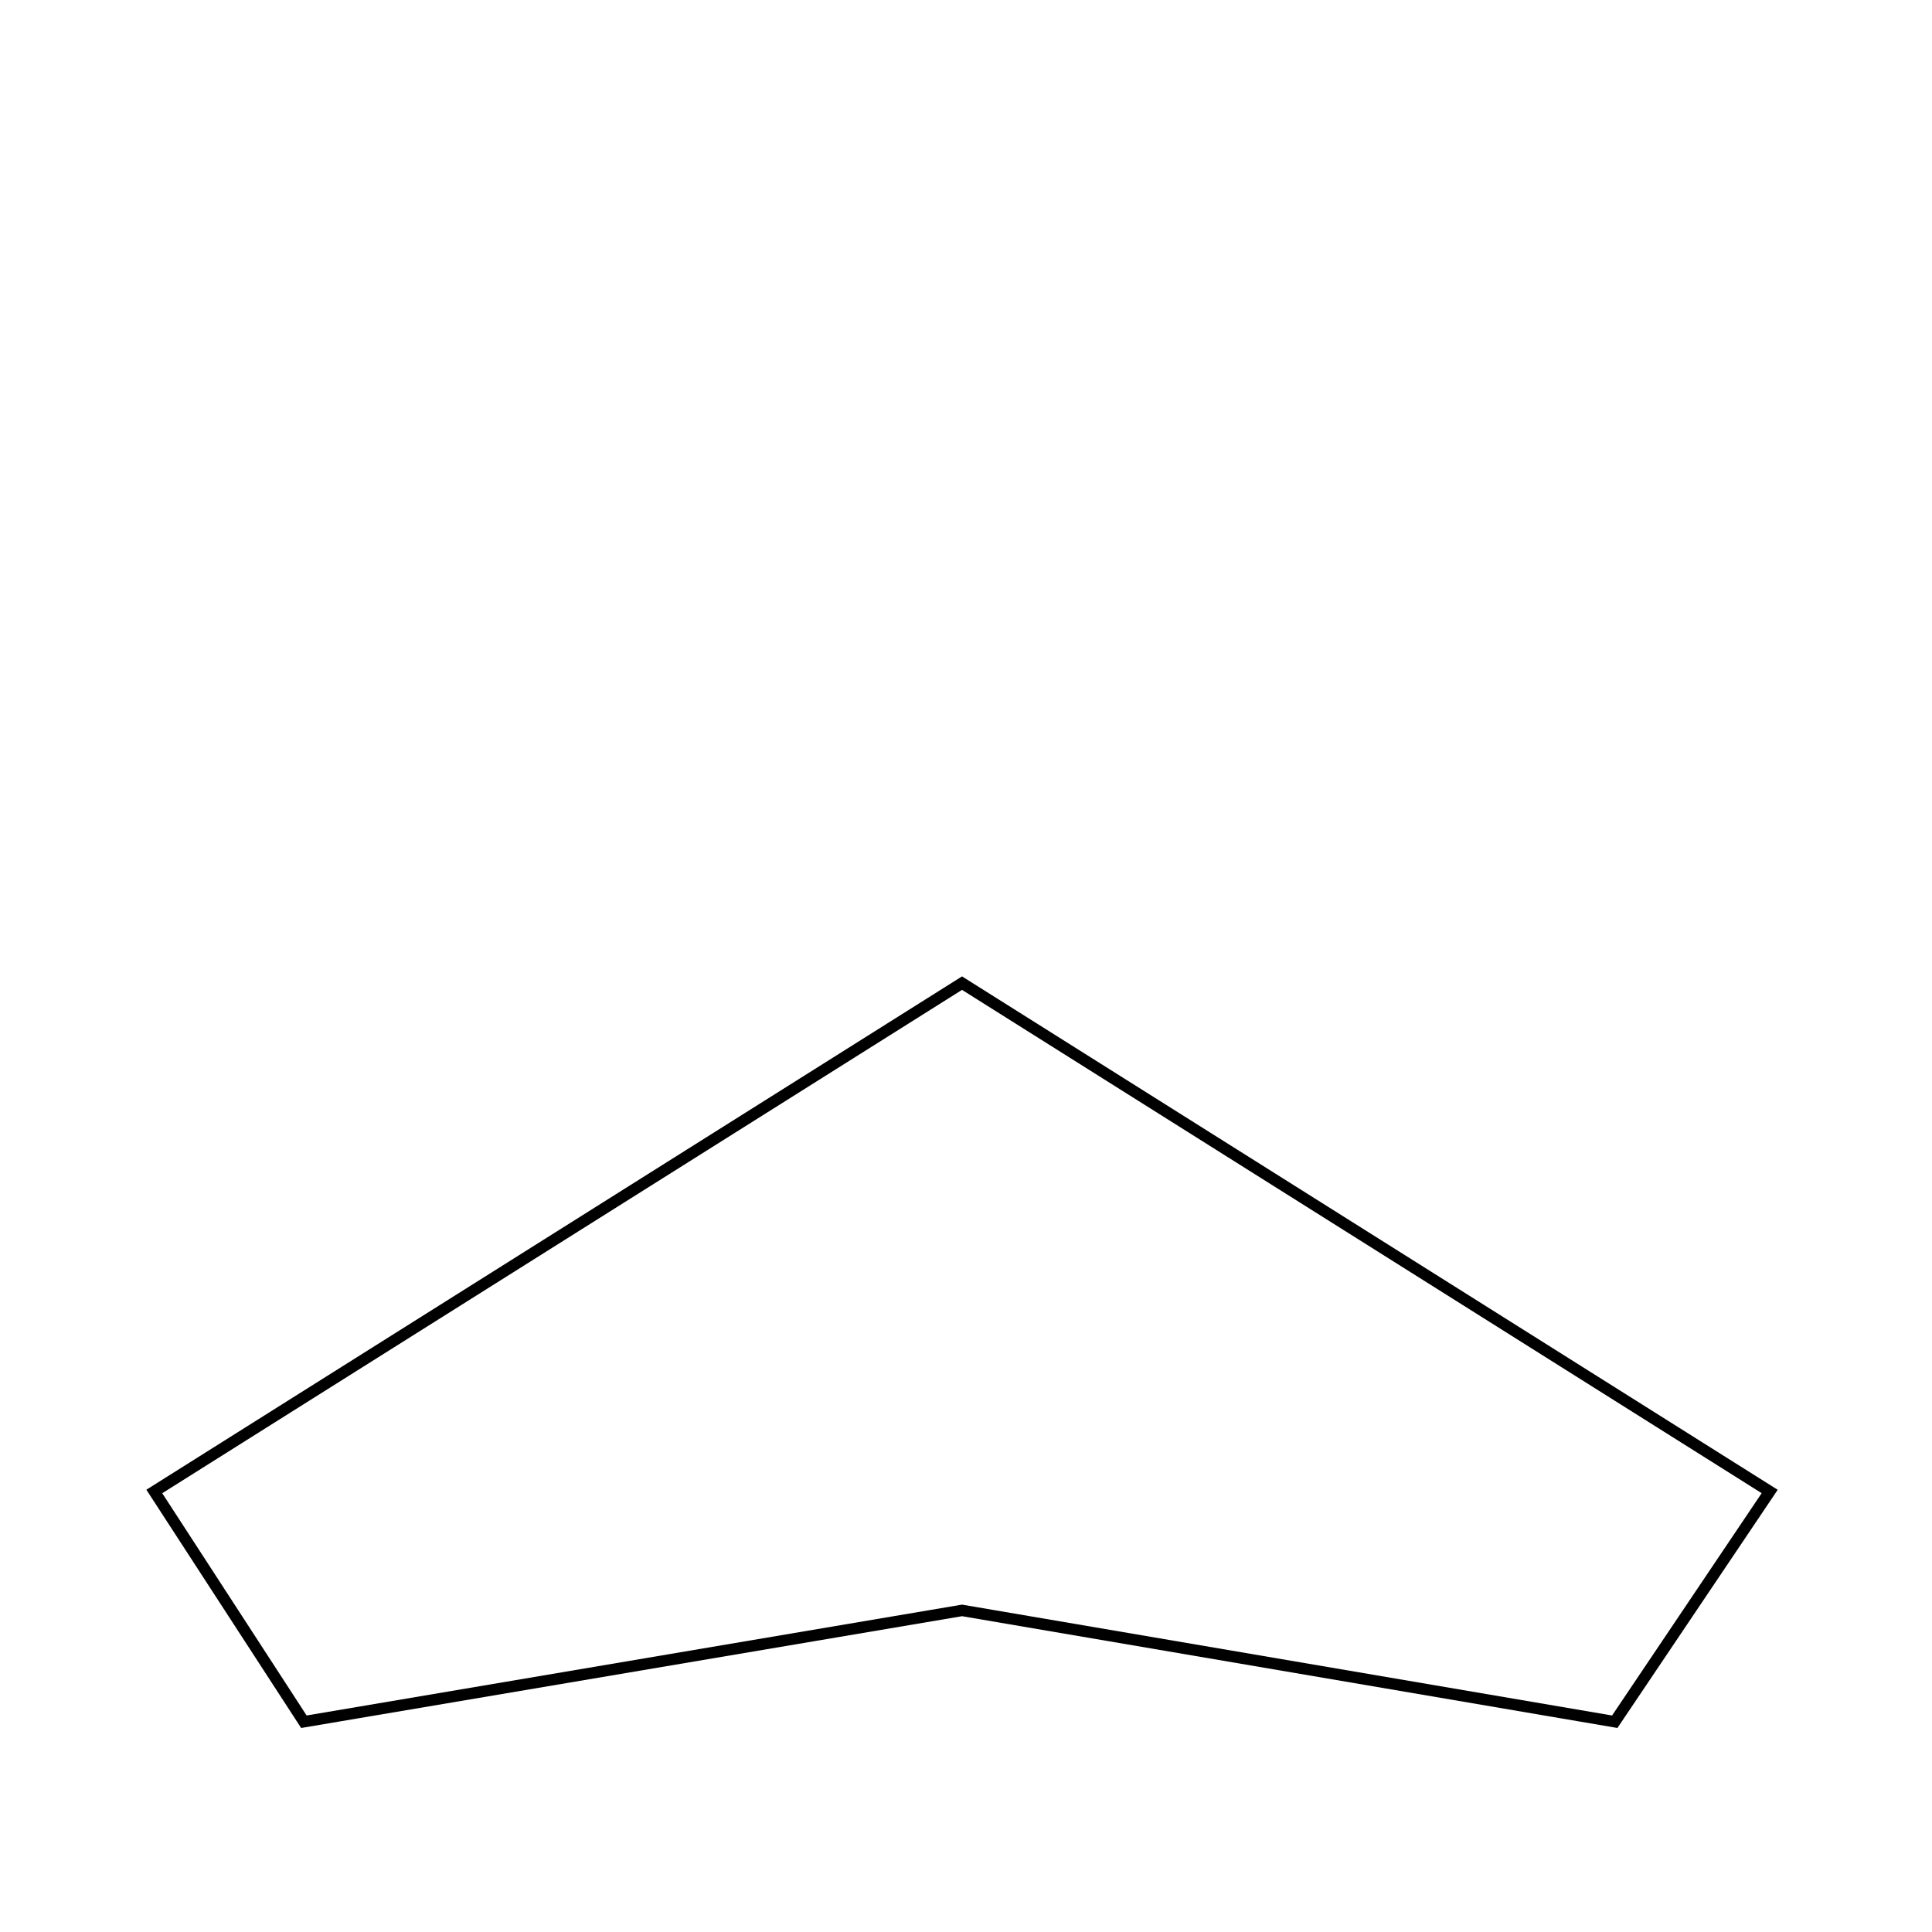
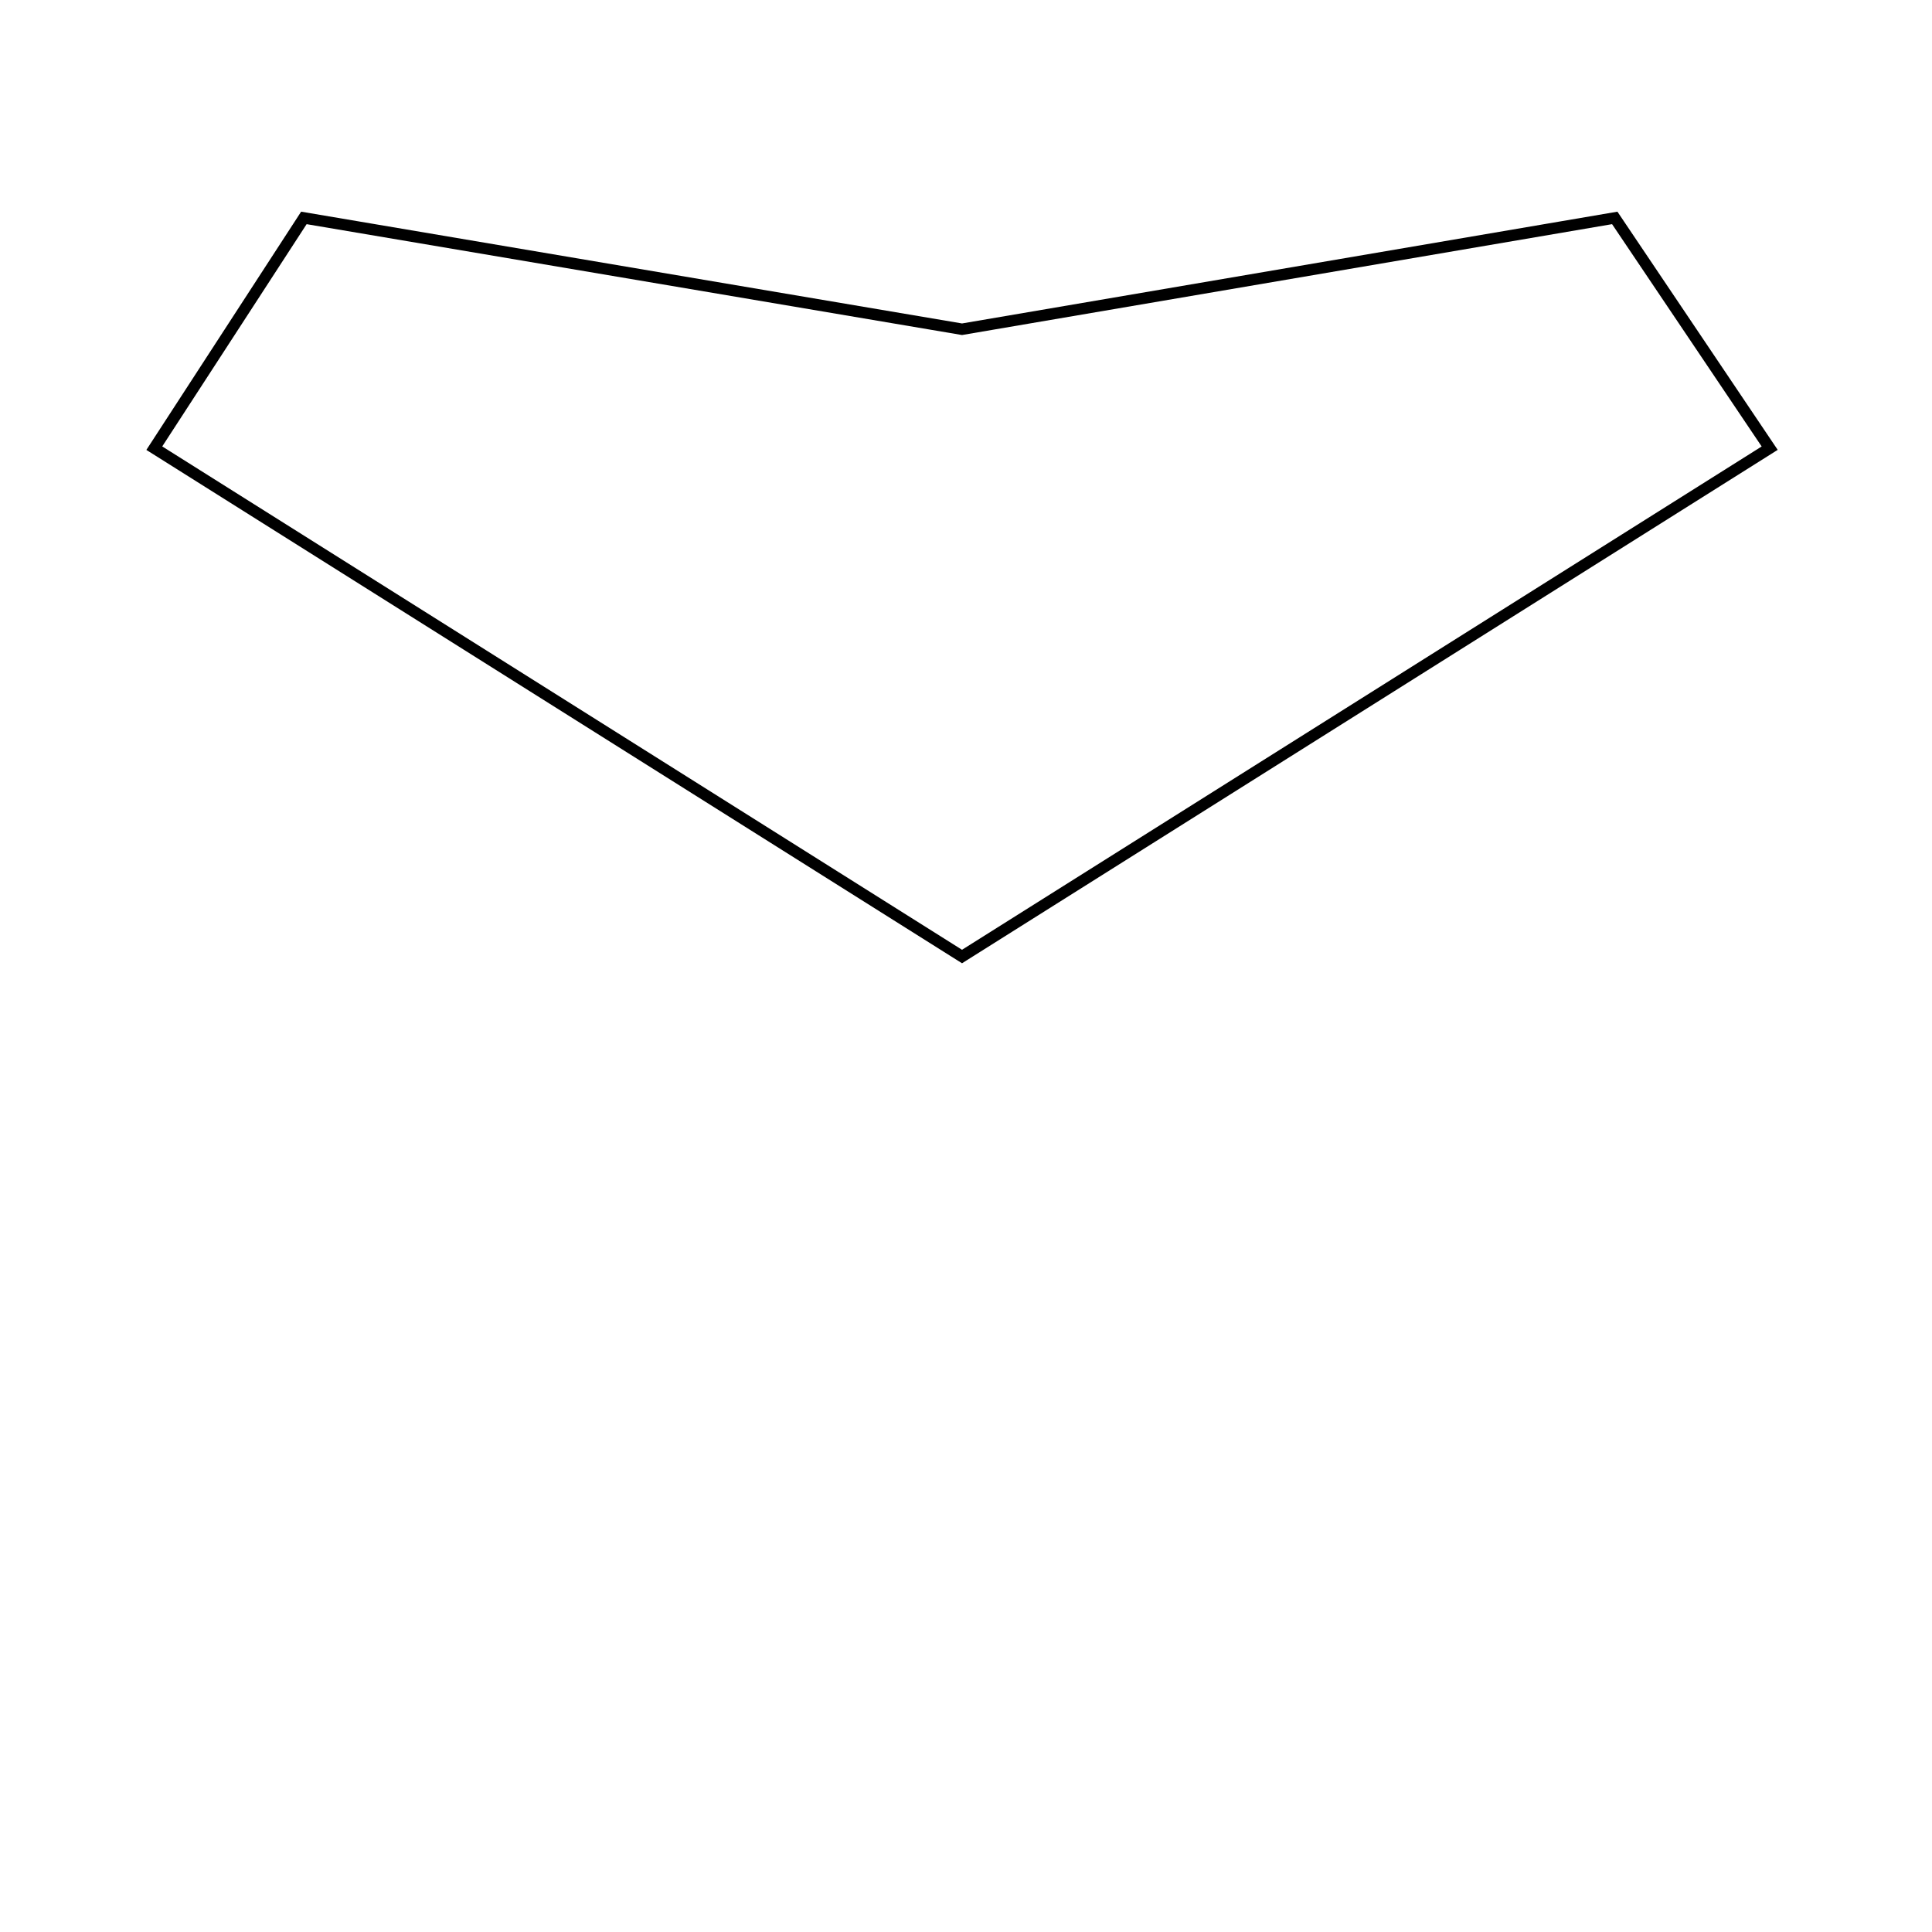
<svg xmlns="http://www.w3.org/2000/svg" width="48" height="48" id="svg2" version="1.1">
  <defs id="defs4">
    <marker orient="auto" refY="0.0" refX="0.0" id="DotS" style="overflow:visible">
      <path id="path3826" d="M -2.5,-1.0 C -2.5,1.76 -4.74,4.0 -7.5,4.0 C -10.26,4.0 -12.5,1.76 -12.5,-1.0 C -12.5,-3.76 -10.26,-6.0 -7.5,-6.0 C -4.74,-6.0 -2.5,-3.76 -2.5,-1.0 z " style="fill-rule:evenodd;stroke:#000000;stroke-width:1.0pt" transform="scale(0.2) translate(7.4, 1)" />
    </marker>
    <marker orient="auto" refY="0.0" refX="0.0" id="DotL" style="overflow:visible">
      <path id="path3820" d="M -2.5,-1.0 C -2.5,1.76 -4.74,4.0 -7.5,4.0 C -10.26,4.0 -12.5,1.76 -12.5,-1.0 C -12.5,-3.76 -10.26,-6.0 -7.5,-6.0 C -4.74,-6.0 -2.5,-3.76 -2.5,-1.0 z " style="fill-rule:evenodd;stroke:#000000;stroke-width:1.0pt" transform="scale(0.8) translate(7.4, 1)" />
    </marker>
  </defs>
-   <g id="layer1" transform="matrix(1.331,0,0,1.331,-7.911093,-1351.919)">
+   <g id="layer1" transform="matrix(1.331,0,0,-1.331,-7.911093,1400.109)">
    <path style="fill:none;stroke:#000000;stroke-width:0.213;stroke-linecap:butt;stroke-linejoin:miter;stroke-miterlimit:4;stroke-dasharray:none;stroke-opacity:1" d="m 38.977,1043.557 -2.892,4.298 -12.184,-2.078 -12.285,2.078 -2.792,-4.298 15.077,-9.489 z" id="path2987" />
  </g>
</svg>
